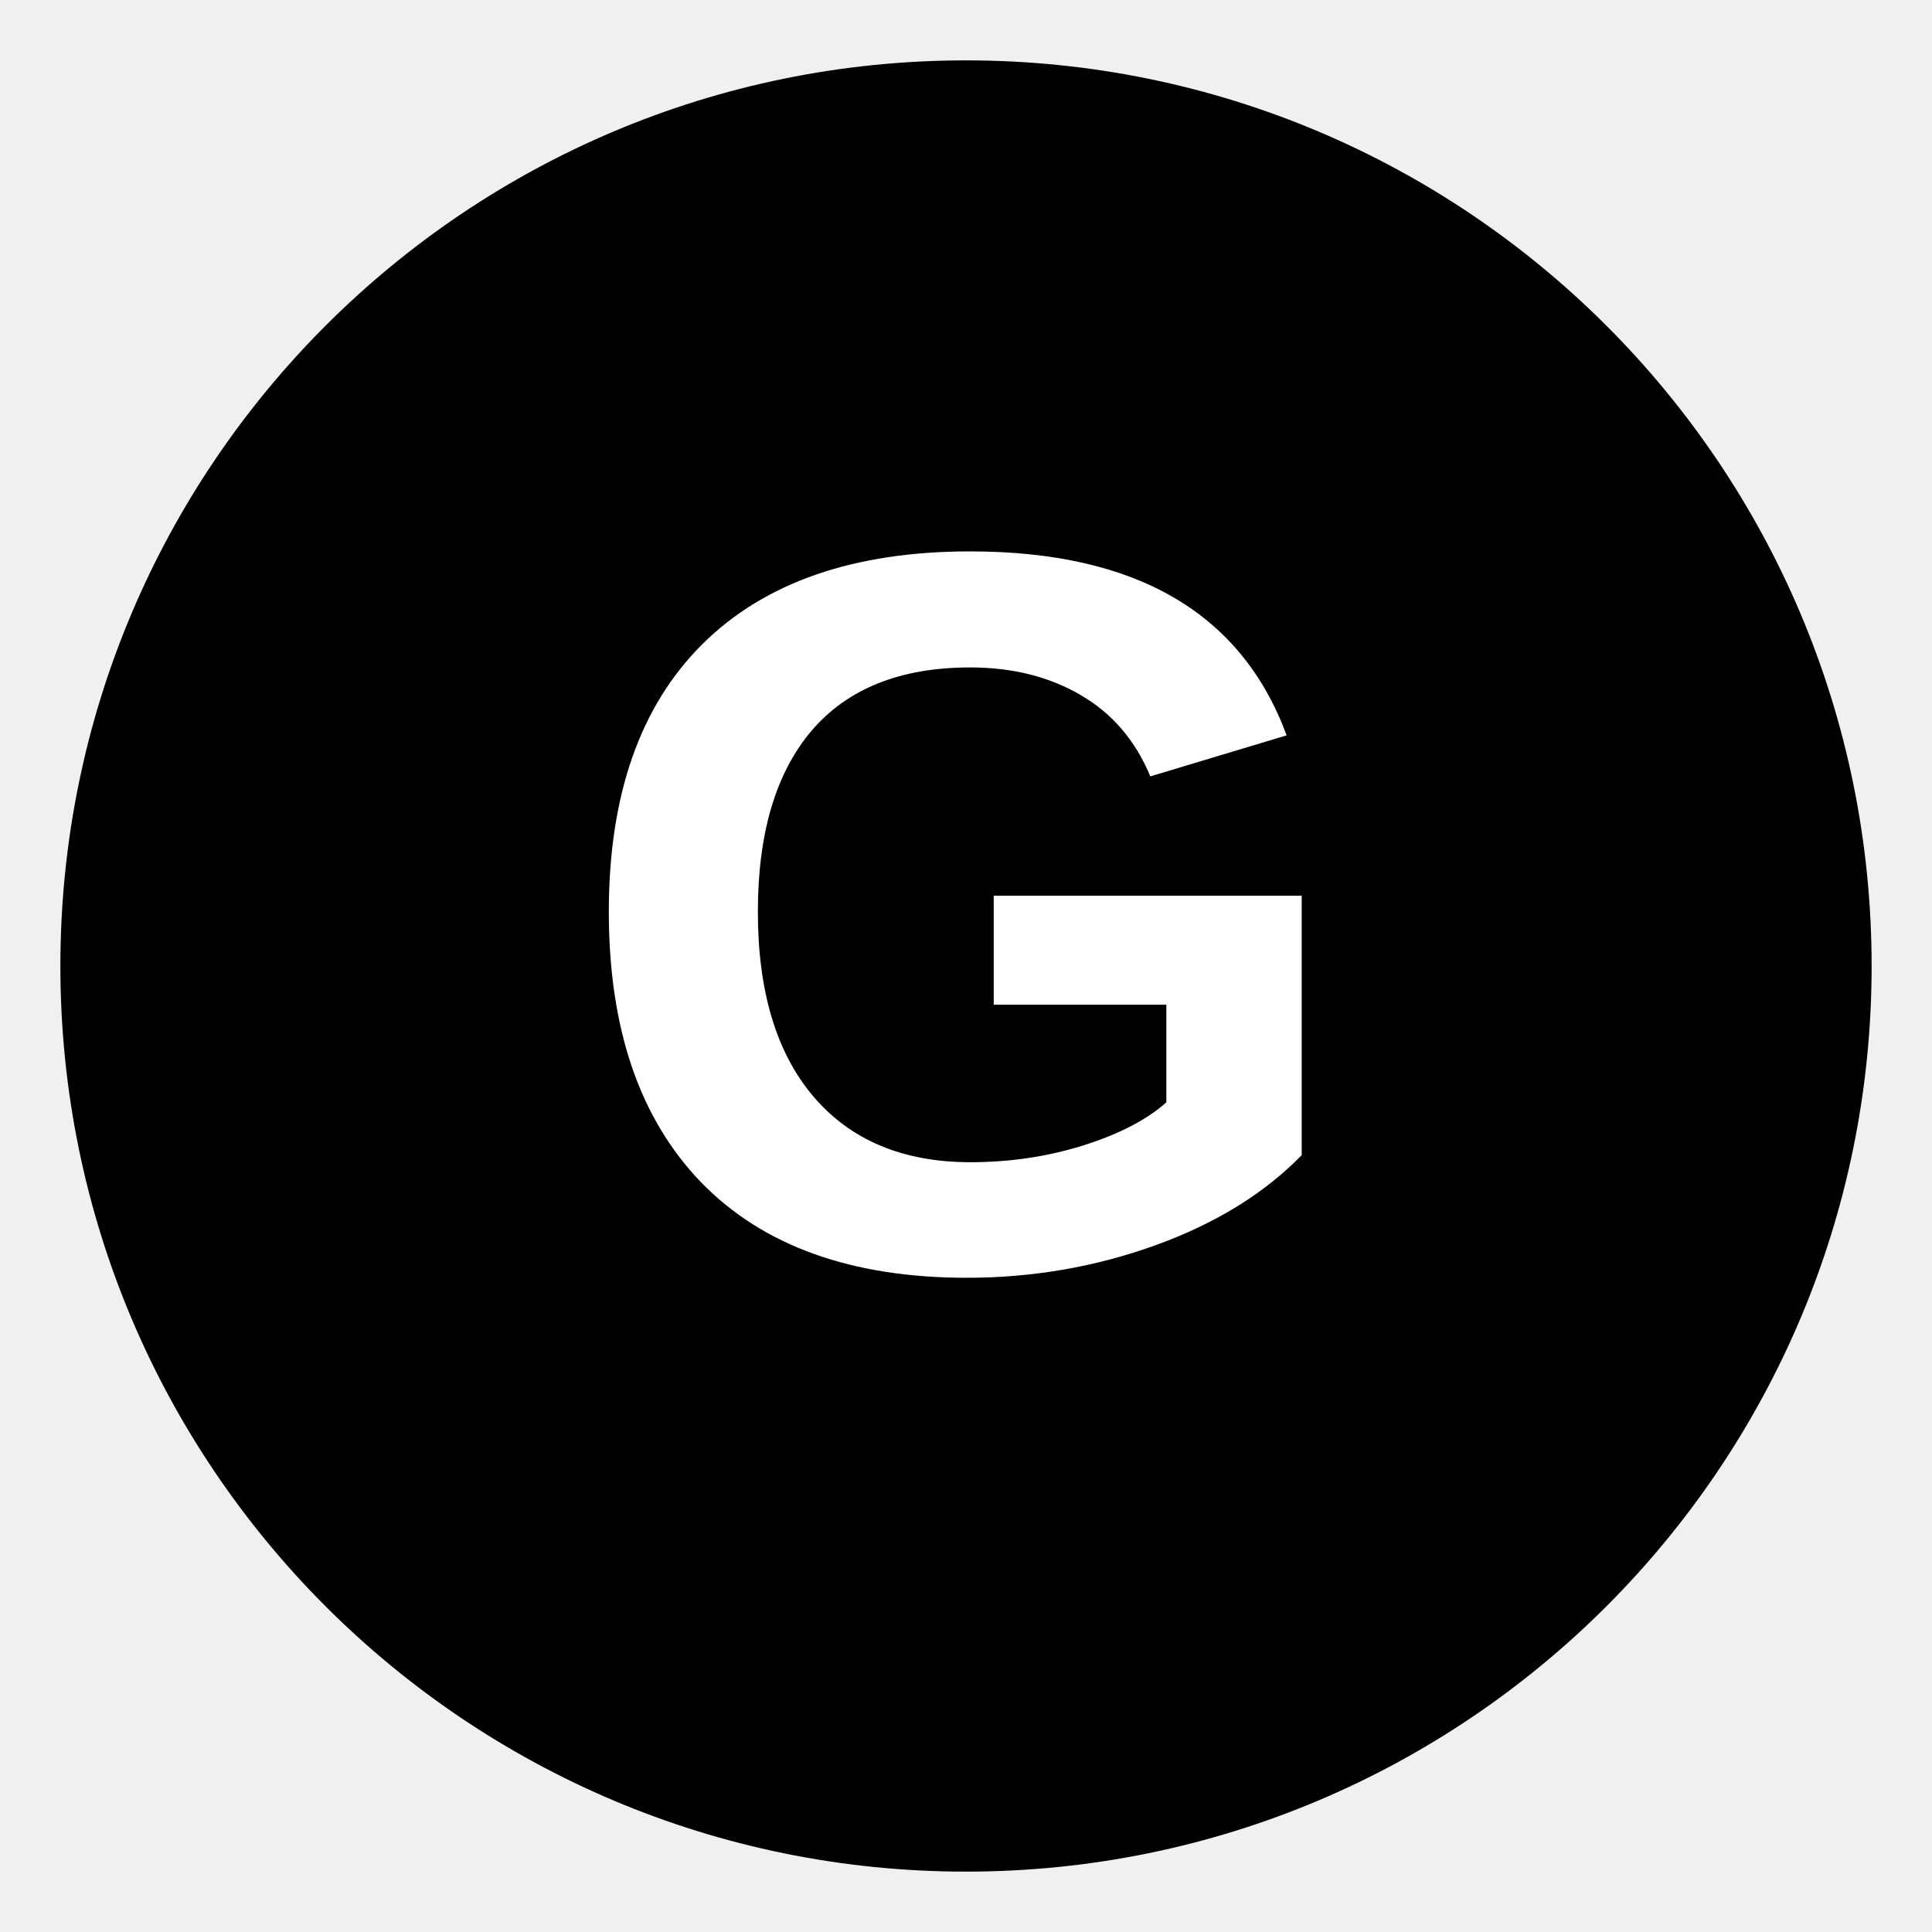
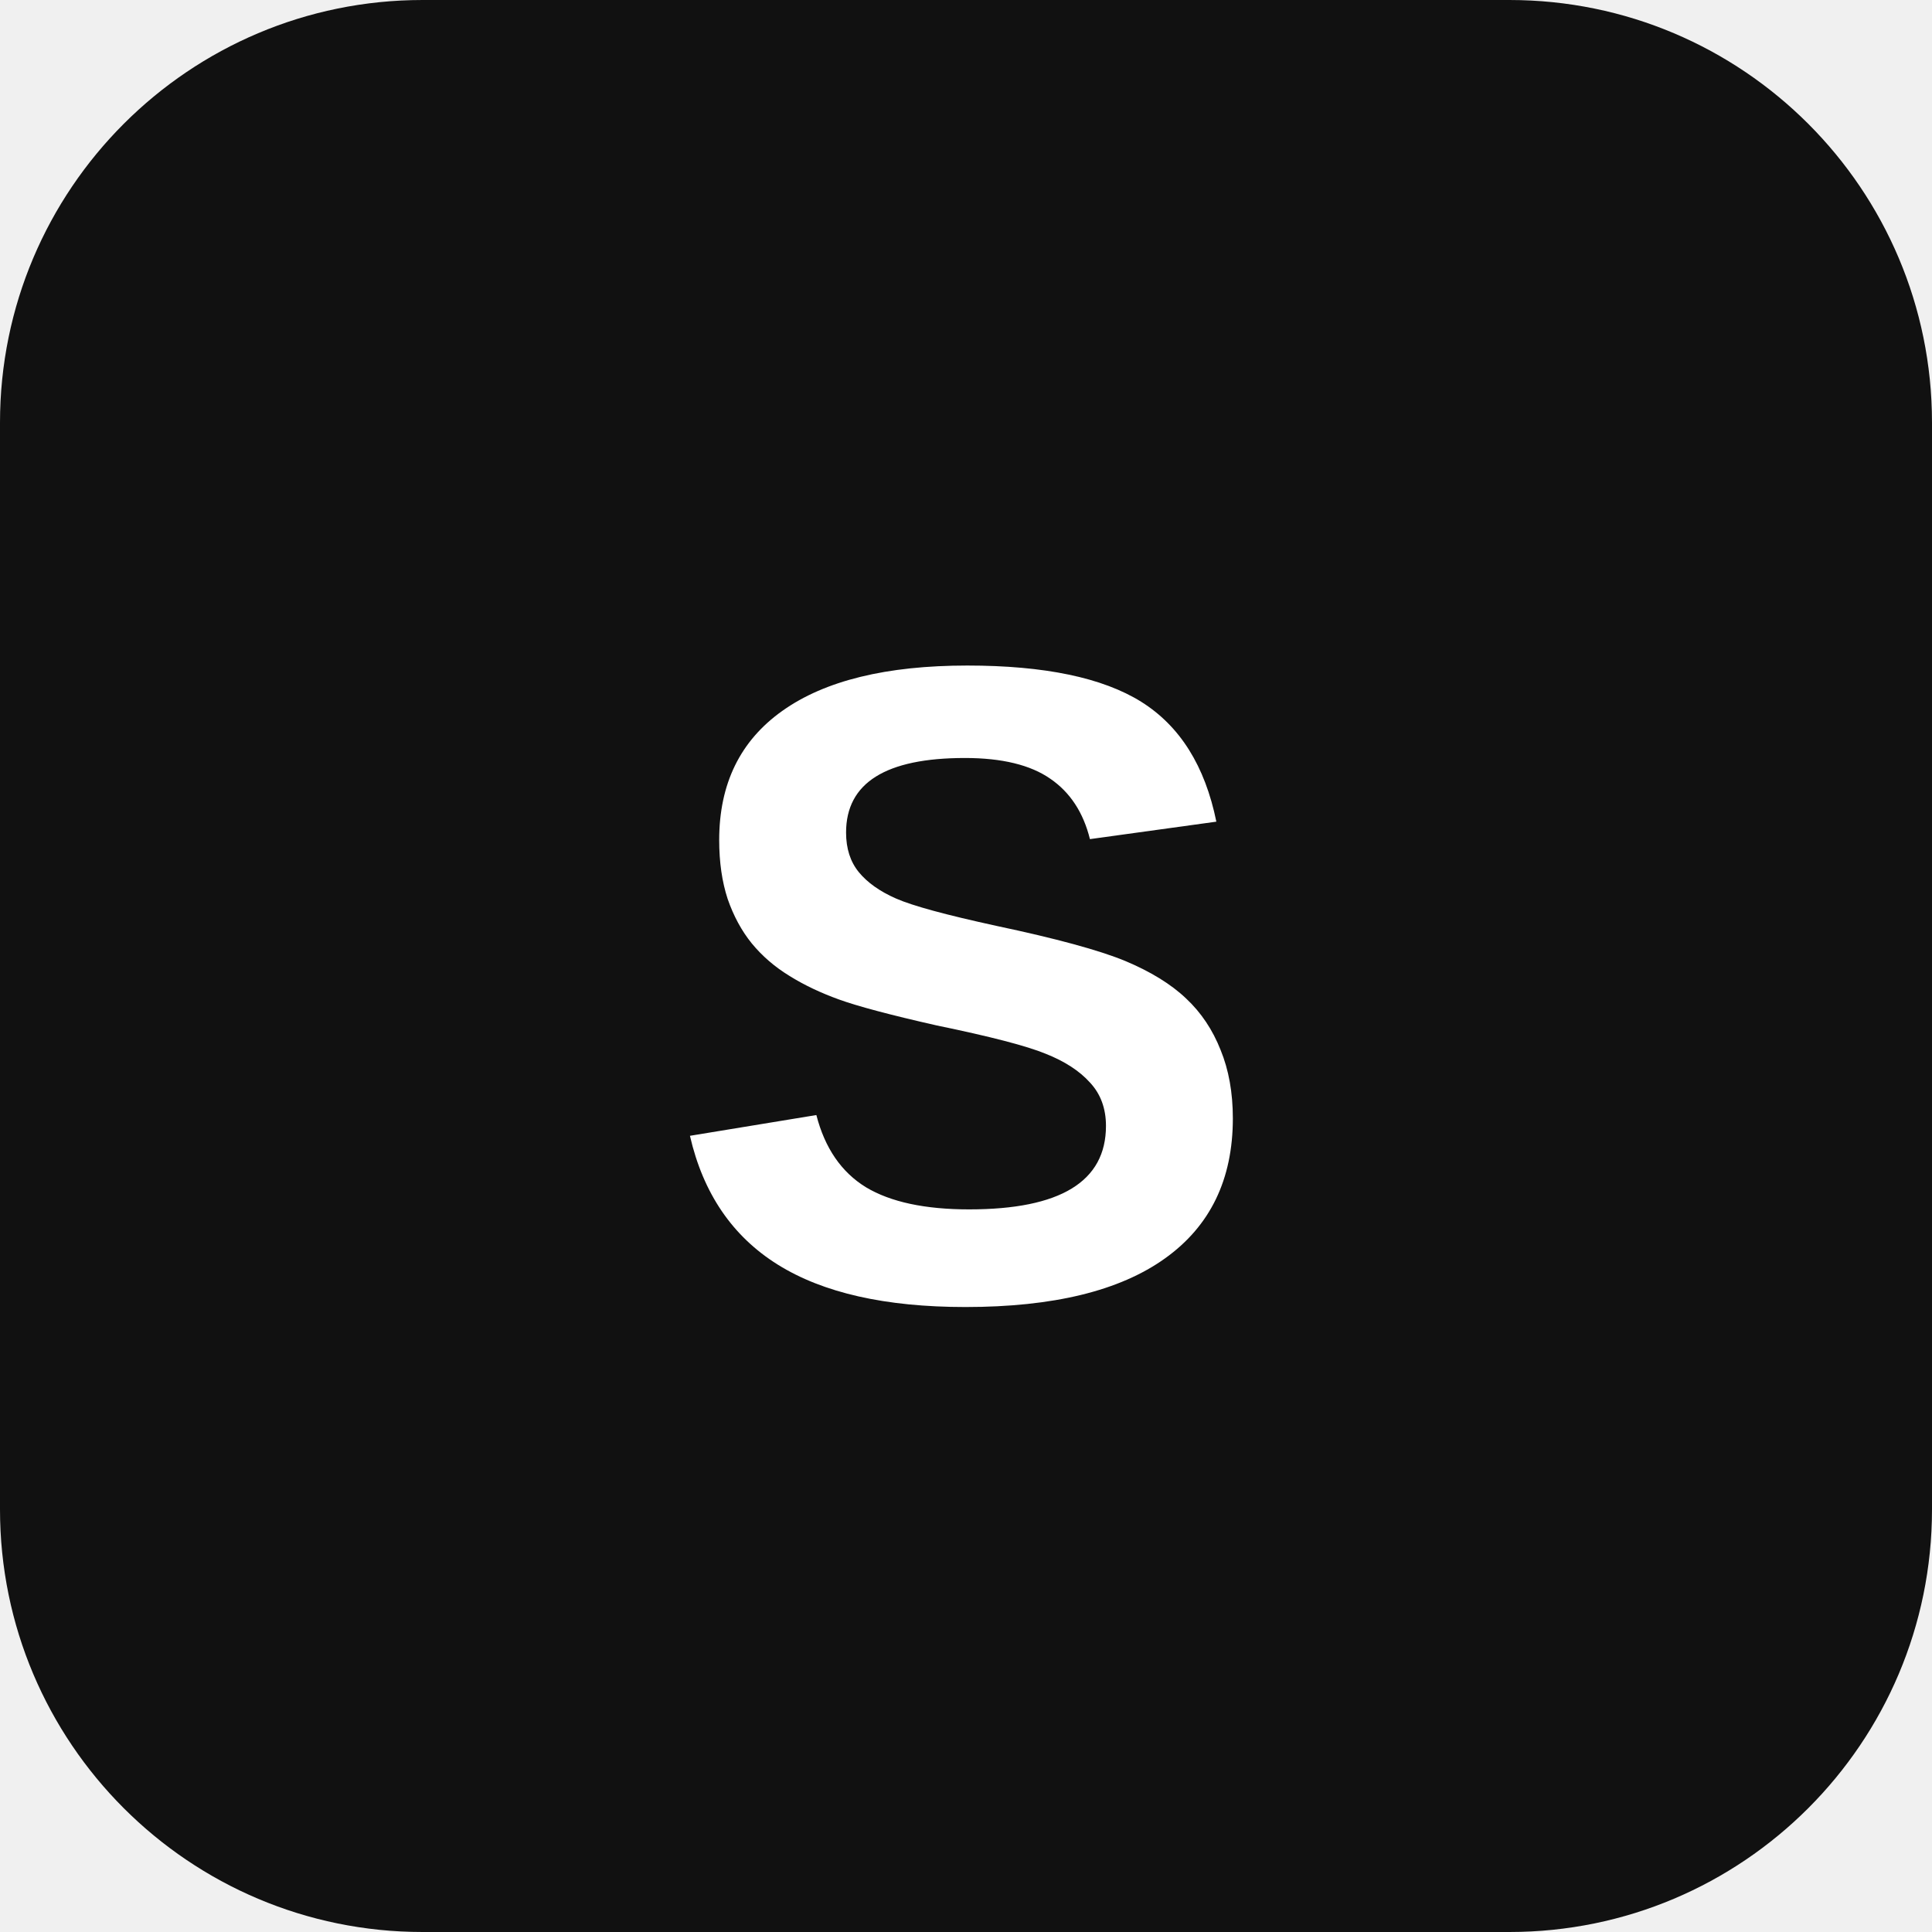
<svg xmlns="http://www.w3.org/2000/svg" viewBox="0 0 64 64">
-   <circle cx="32" cy="32" r="30" fill="#000" />
-   <text x="32" y="42" font-family="Arial, sans-serif" font-size="34" font-weight="700" fill="#fff" text-anchor="middle">G</text>
+   <rect width="64" height="64" rx="14" fill="#111" />
+   <text x="32" y="43" font-family="Arial, Helvetica, sans-serif" font-weight="700" font-size="30" text-anchor="middle" fill="#fff">S</text>
</svg>
